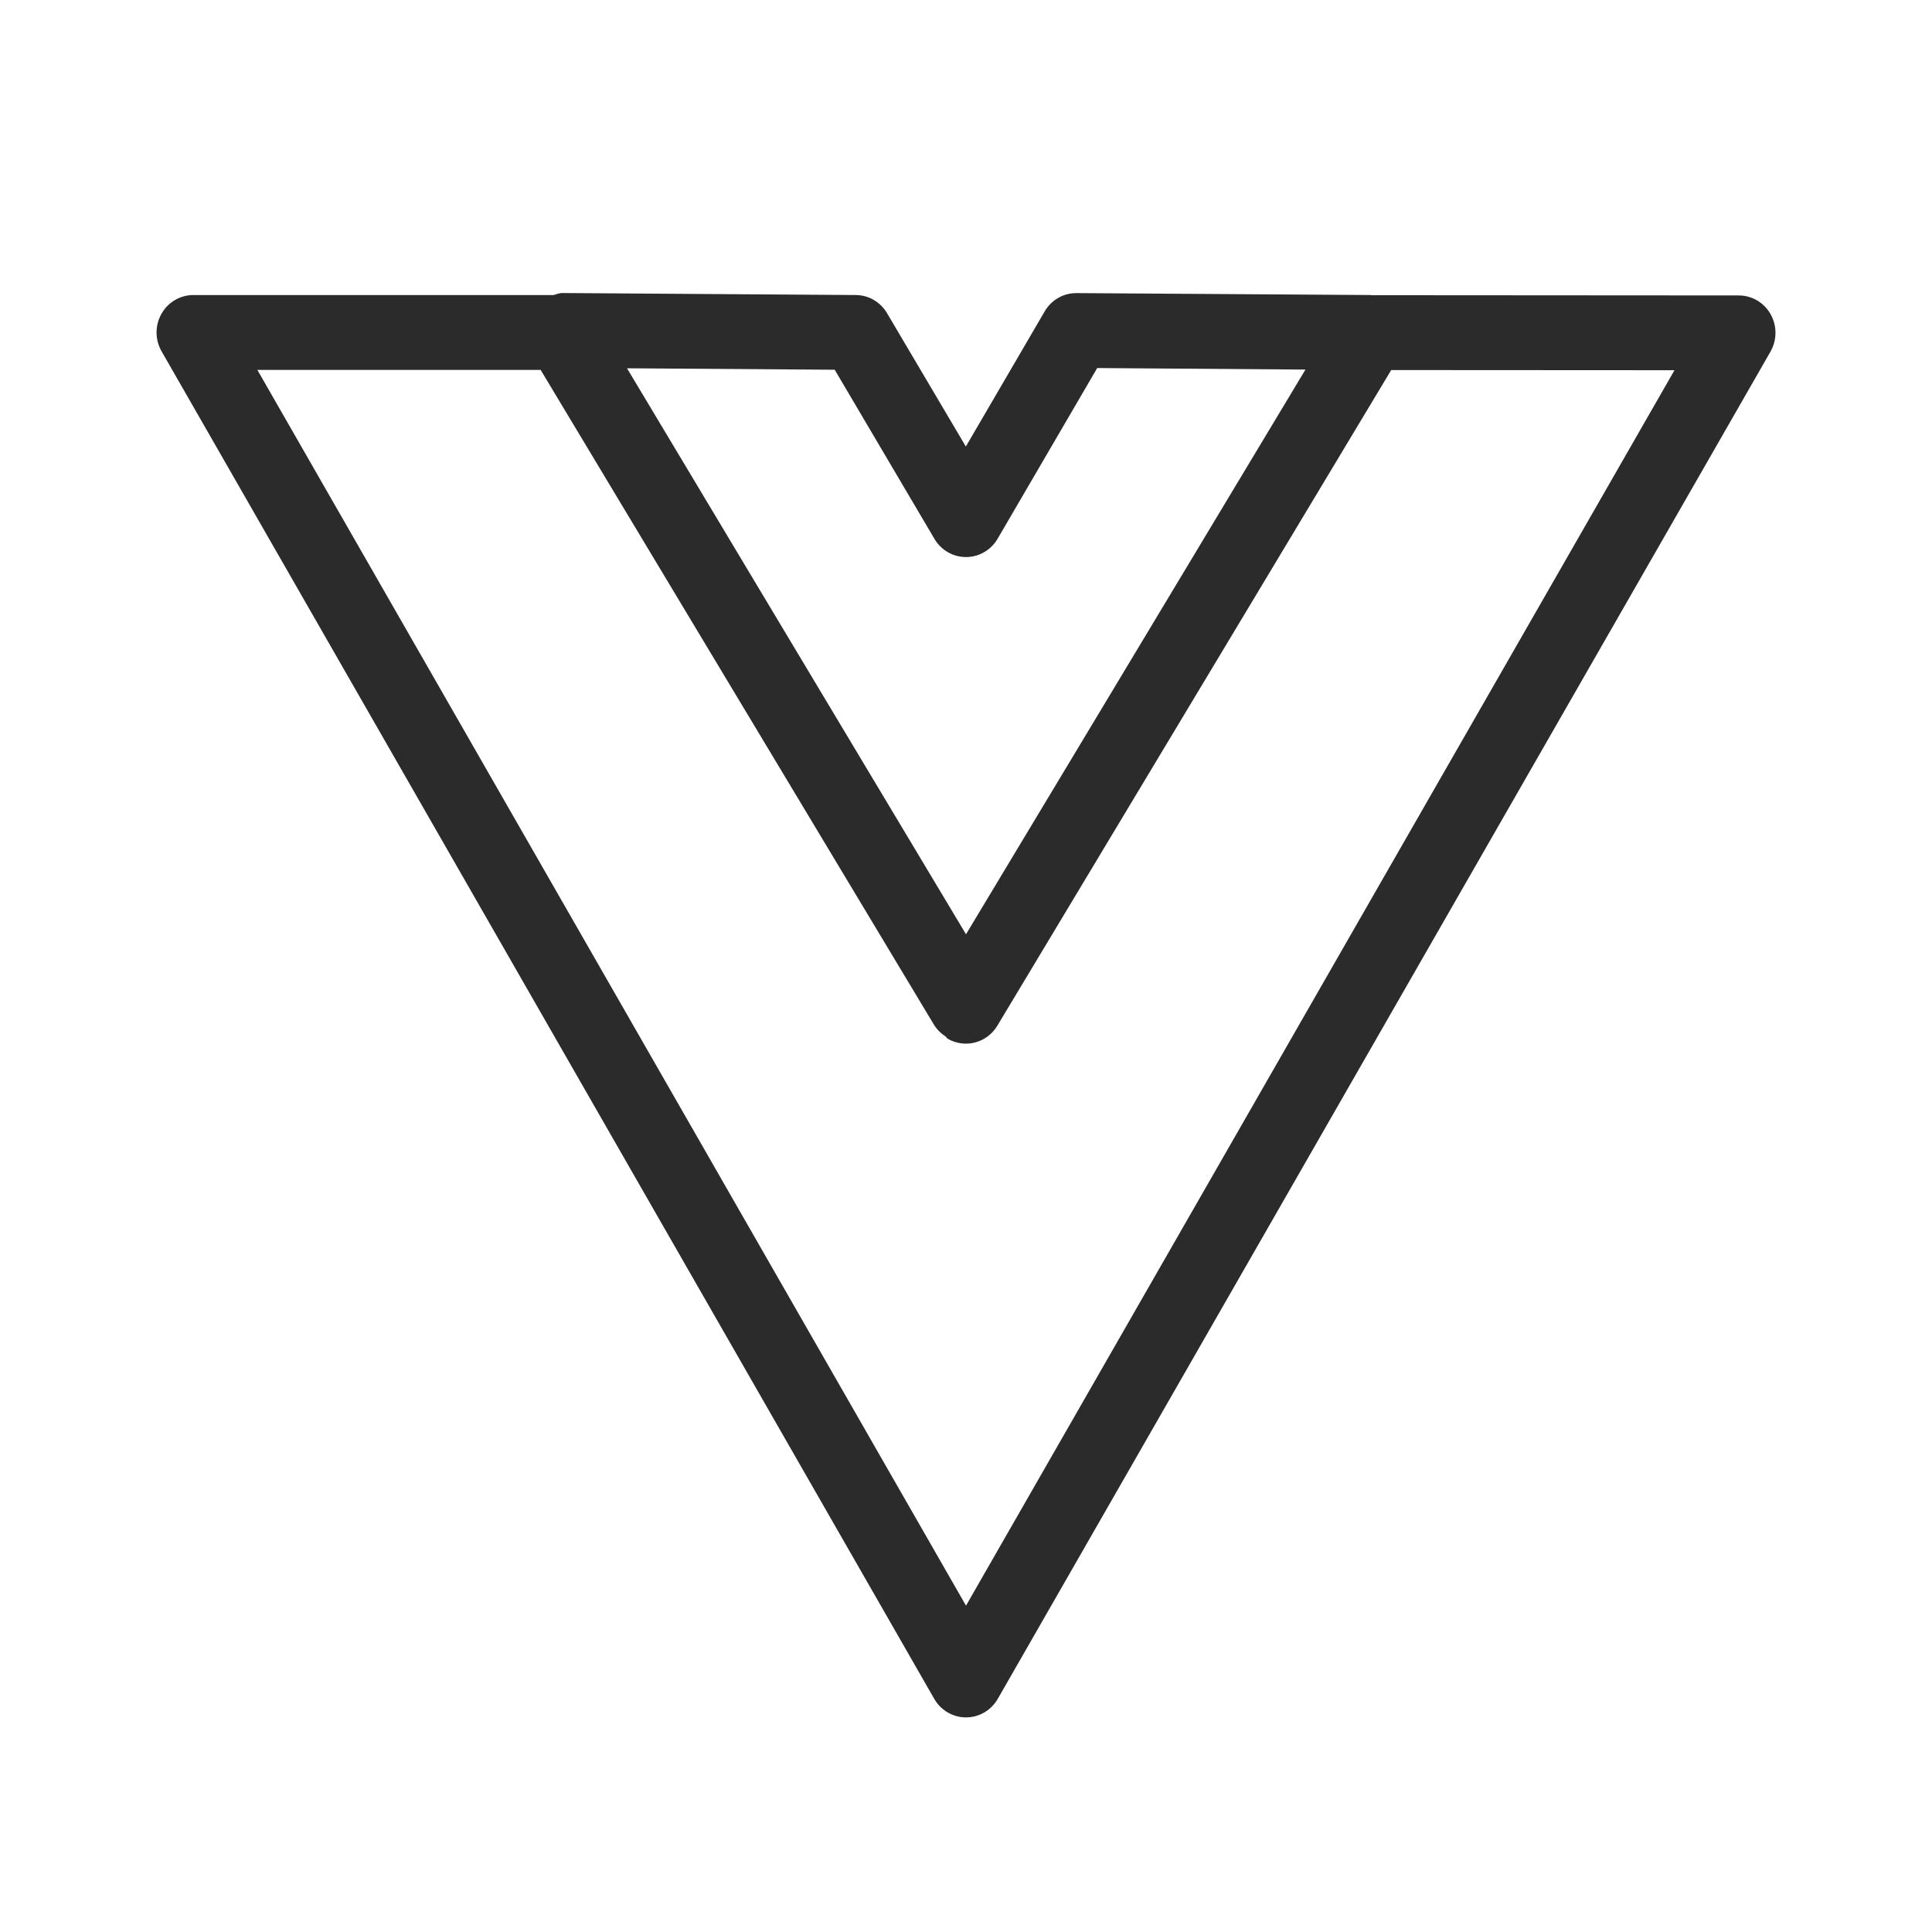
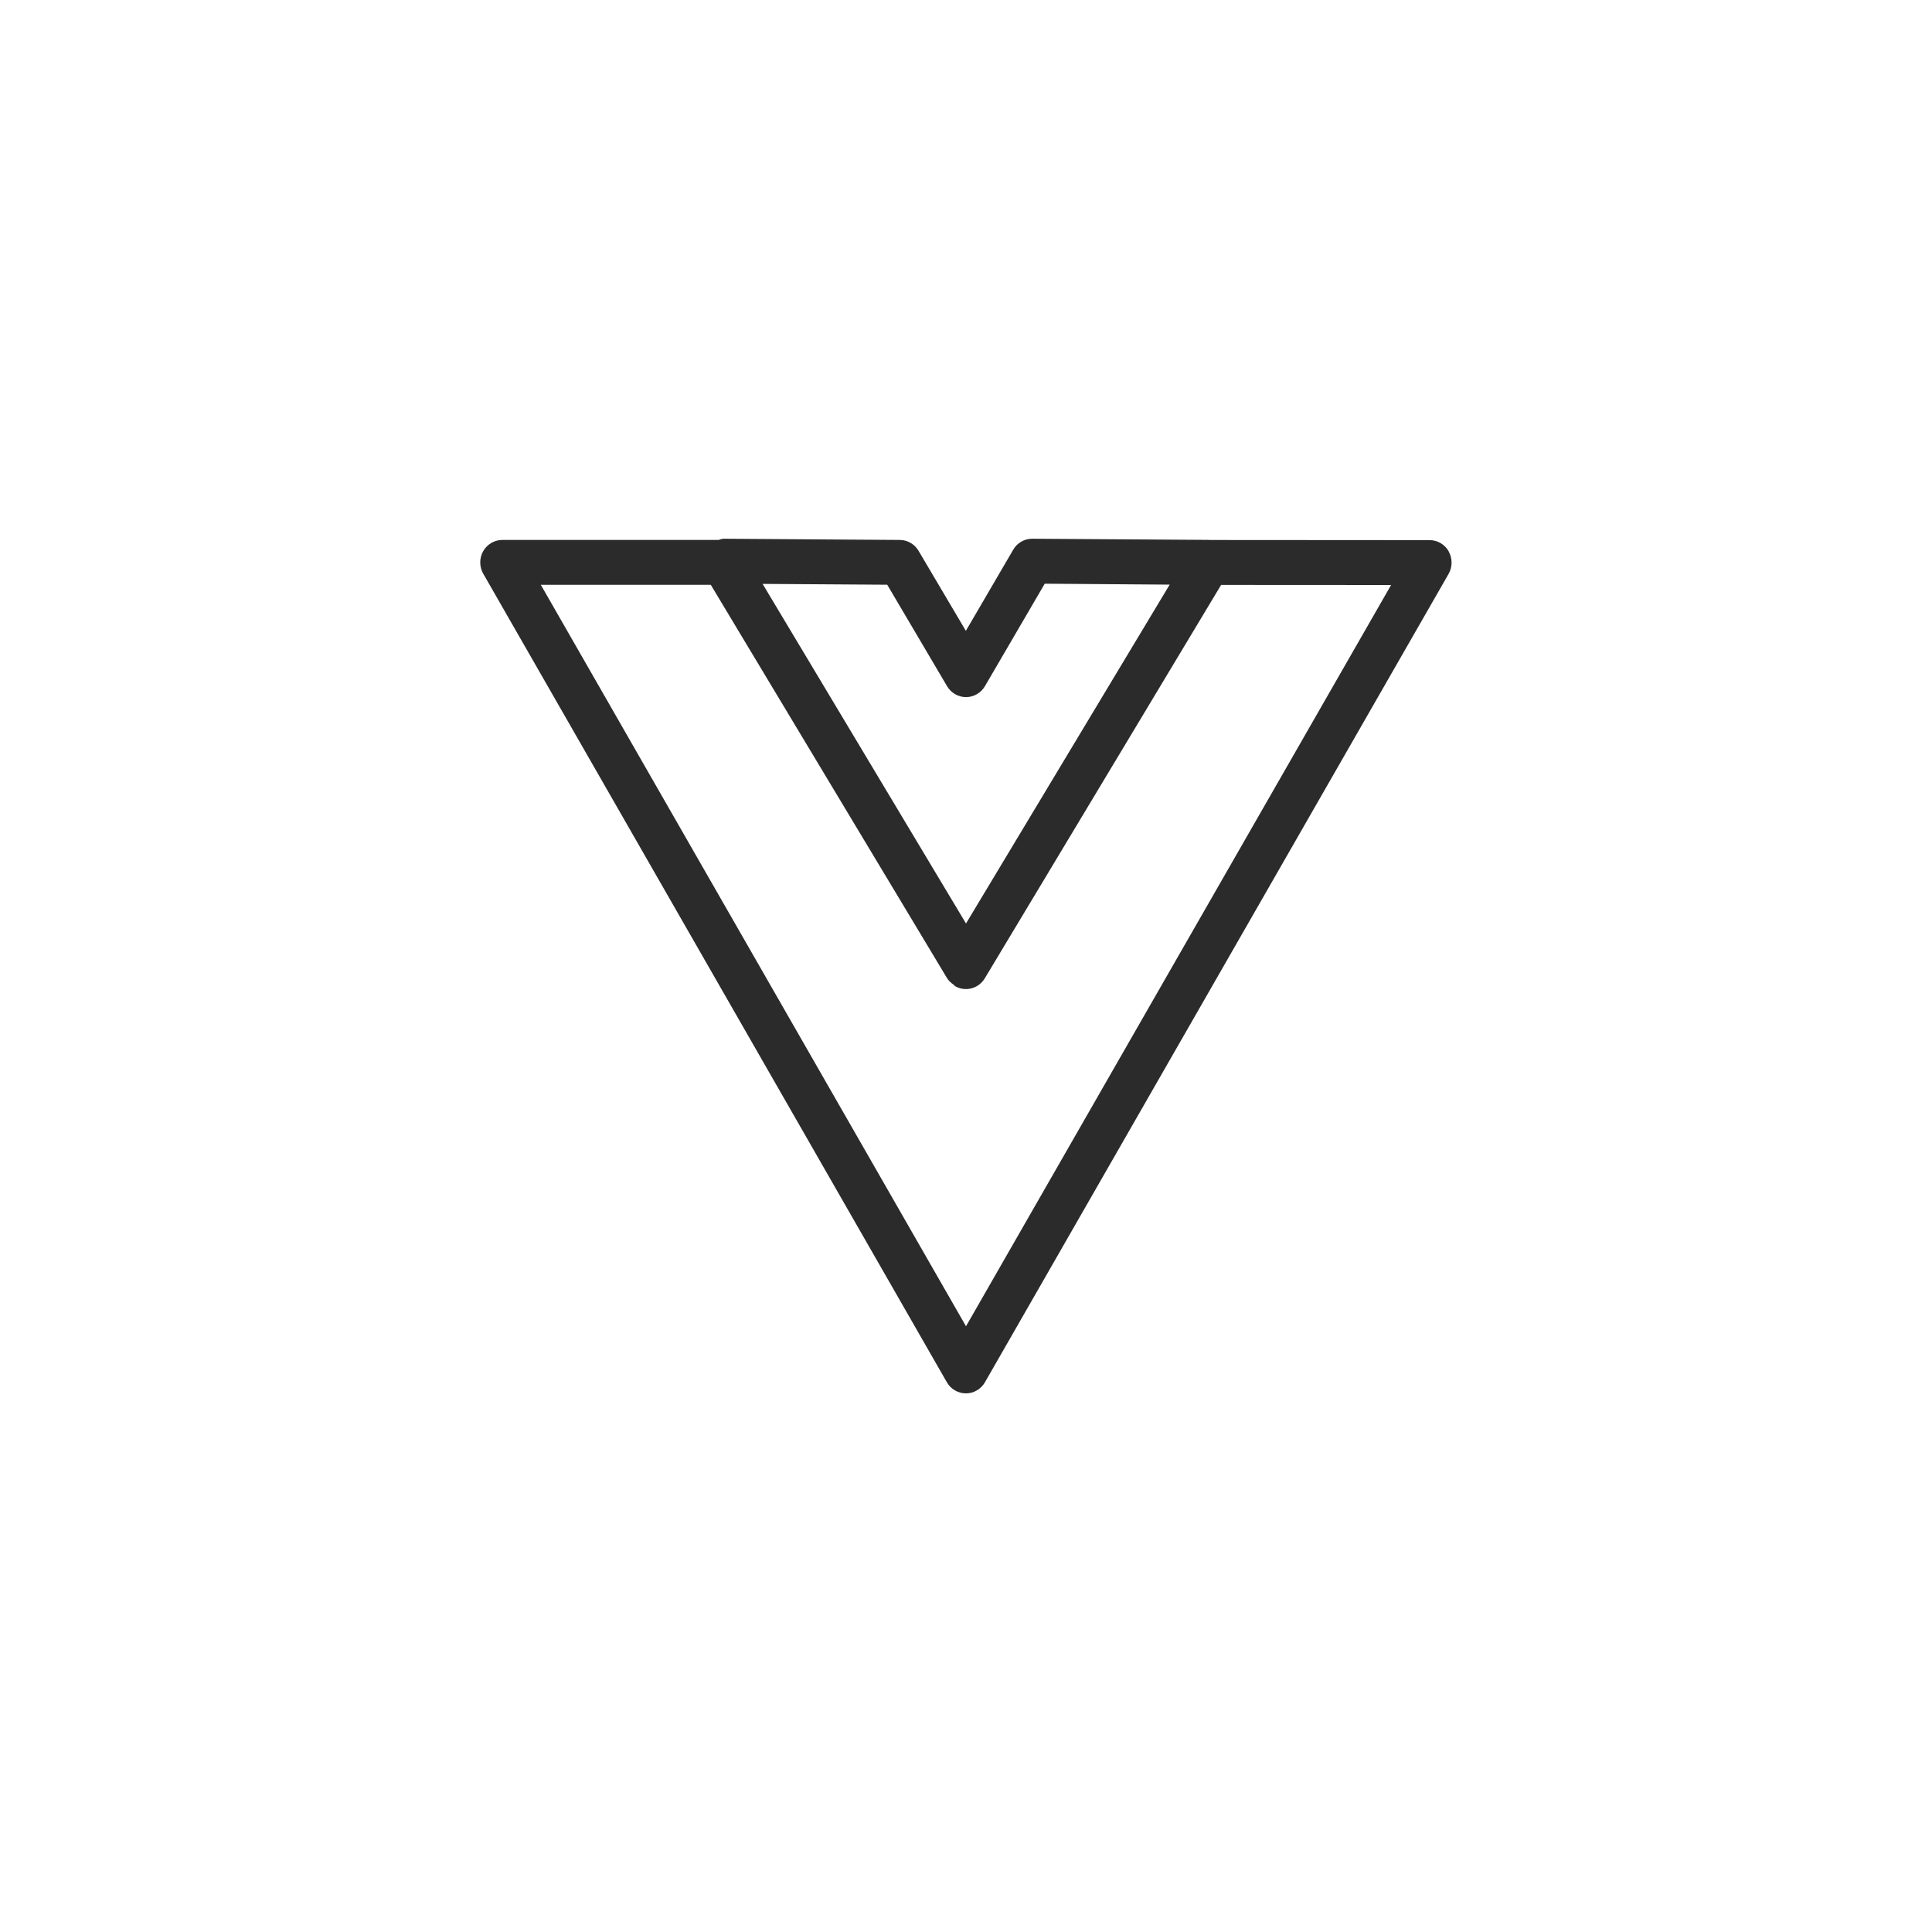
- <svg xmlns="http://www.w3.org/2000/svg" id="svg4" version="1.1" viewBox="0 0 24 24" height="30" width="30">
+ <svg xmlns="http://www.w3.org/2000/svg" width="50" height="50" viewBox="0 0 40 40" version="1.1" id="svg4">
  <defs id="defs8" />
-   <path style="stroke-width:0.922" id="path2" d="m 21.995,3.903 a 0.456,0.464 0 0 0 -0.397,-0.233 l -4.562,-0.003 -0.006,-0.002 -3.657,-0.024 h -0.003 a 0.455,0.463 0 0 0 -0.393,0.228 L 11.998,5.547 11.02,3.892 A 0.455,0.463 0 0 0 10.633,3.665 L 6.977,3.64 h -0.005 a 0.439,0.446 0 0 0 -0.092,0.025 H 2.402 a 0.457,0.465 0 0 0 -0.395,0.699 L 11.605,21.103 a 0.457,0.465 0 0 0 0.79,0 L 21.993,4.369 a 0.457,0.465 0 0 0 0.002,-0.466 z m -11.626,0.69 1.239,2.101 a 0.457,0.465 0 0 0 0.392,0.226 h 9.15e-4 a 0.457,0.465 0 0 0 0.392,-0.228 l 1.237,-2.12 2.587,0.019 -2.748,4.572 L 12,11.606 7.789,4.575 Z M 12,19.946 3.197,4.595 h 3.519 l 4.893,8.146 a 0.451,0.458 0 0 0 0.134,0.132 c 0.013,0.009 0.019,0.024 0.032,0.032 a 0.457,0.465 0 0 0 0.614,-0.163 l 4.893,-8.145 3.519,0.002 z" fill="#2b2b2b" />
+   <path fill="#2b2b2b" d="m 29.995,11.416 a 0.456,0.464 0 0 0 -0.397,-0.233 l -4.562,-0.003 -0.006,-0.002 -3.657,-0.024 h -0.003 a 0.455,0.463 0 0 0 -0.393,0.228 l -0.98,1.679 -0.978,-1.655 a 0.455,0.463 0 0 0 -0.387,-0.227 l -3.657,-0.025 h -0.005 a 0.439,0.446 0 0 0 -0.092,0.025 h -4.478 a 0.457,0.465 0 0 0 -0.395,0.699 l 9.598,16.739 a 0.457,0.465 0 0 0 0.79,0 l 9.598,-16.734 a 0.457,0.465 0 0 0 0.002,-0.466 z m -11.626,0.69 1.239,2.101 a 0.457,0.465 0 0 0 0.392,0.226 h 9.15e-4 a 0.457,0.465 0 0 0 0.392,-0.228 l 1.237,-2.12 2.587,0.019 -2.748,4.572 -1.469,2.444 -4.211,-7.031 z m 1.631,15.353 -8.803,-15.351 h 3.519 l 4.893,8.146 a 0.451,0.458 0 0 0 0.134,0.132 c 0.013,0.009 0.019,0.024 0.032,0.032 a 0.457,0.465 0 0 0 0.614,-0.163 l 4.893,-8.145 3.519,0.002 z" id="path2" style="fill:#2b2b2b;fill-opacity:1;stroke:none;stroke-width:0.922;stroke-miterlimit:4;stroke-dasharray:none;stroke-opacity:1" />
</svg>
